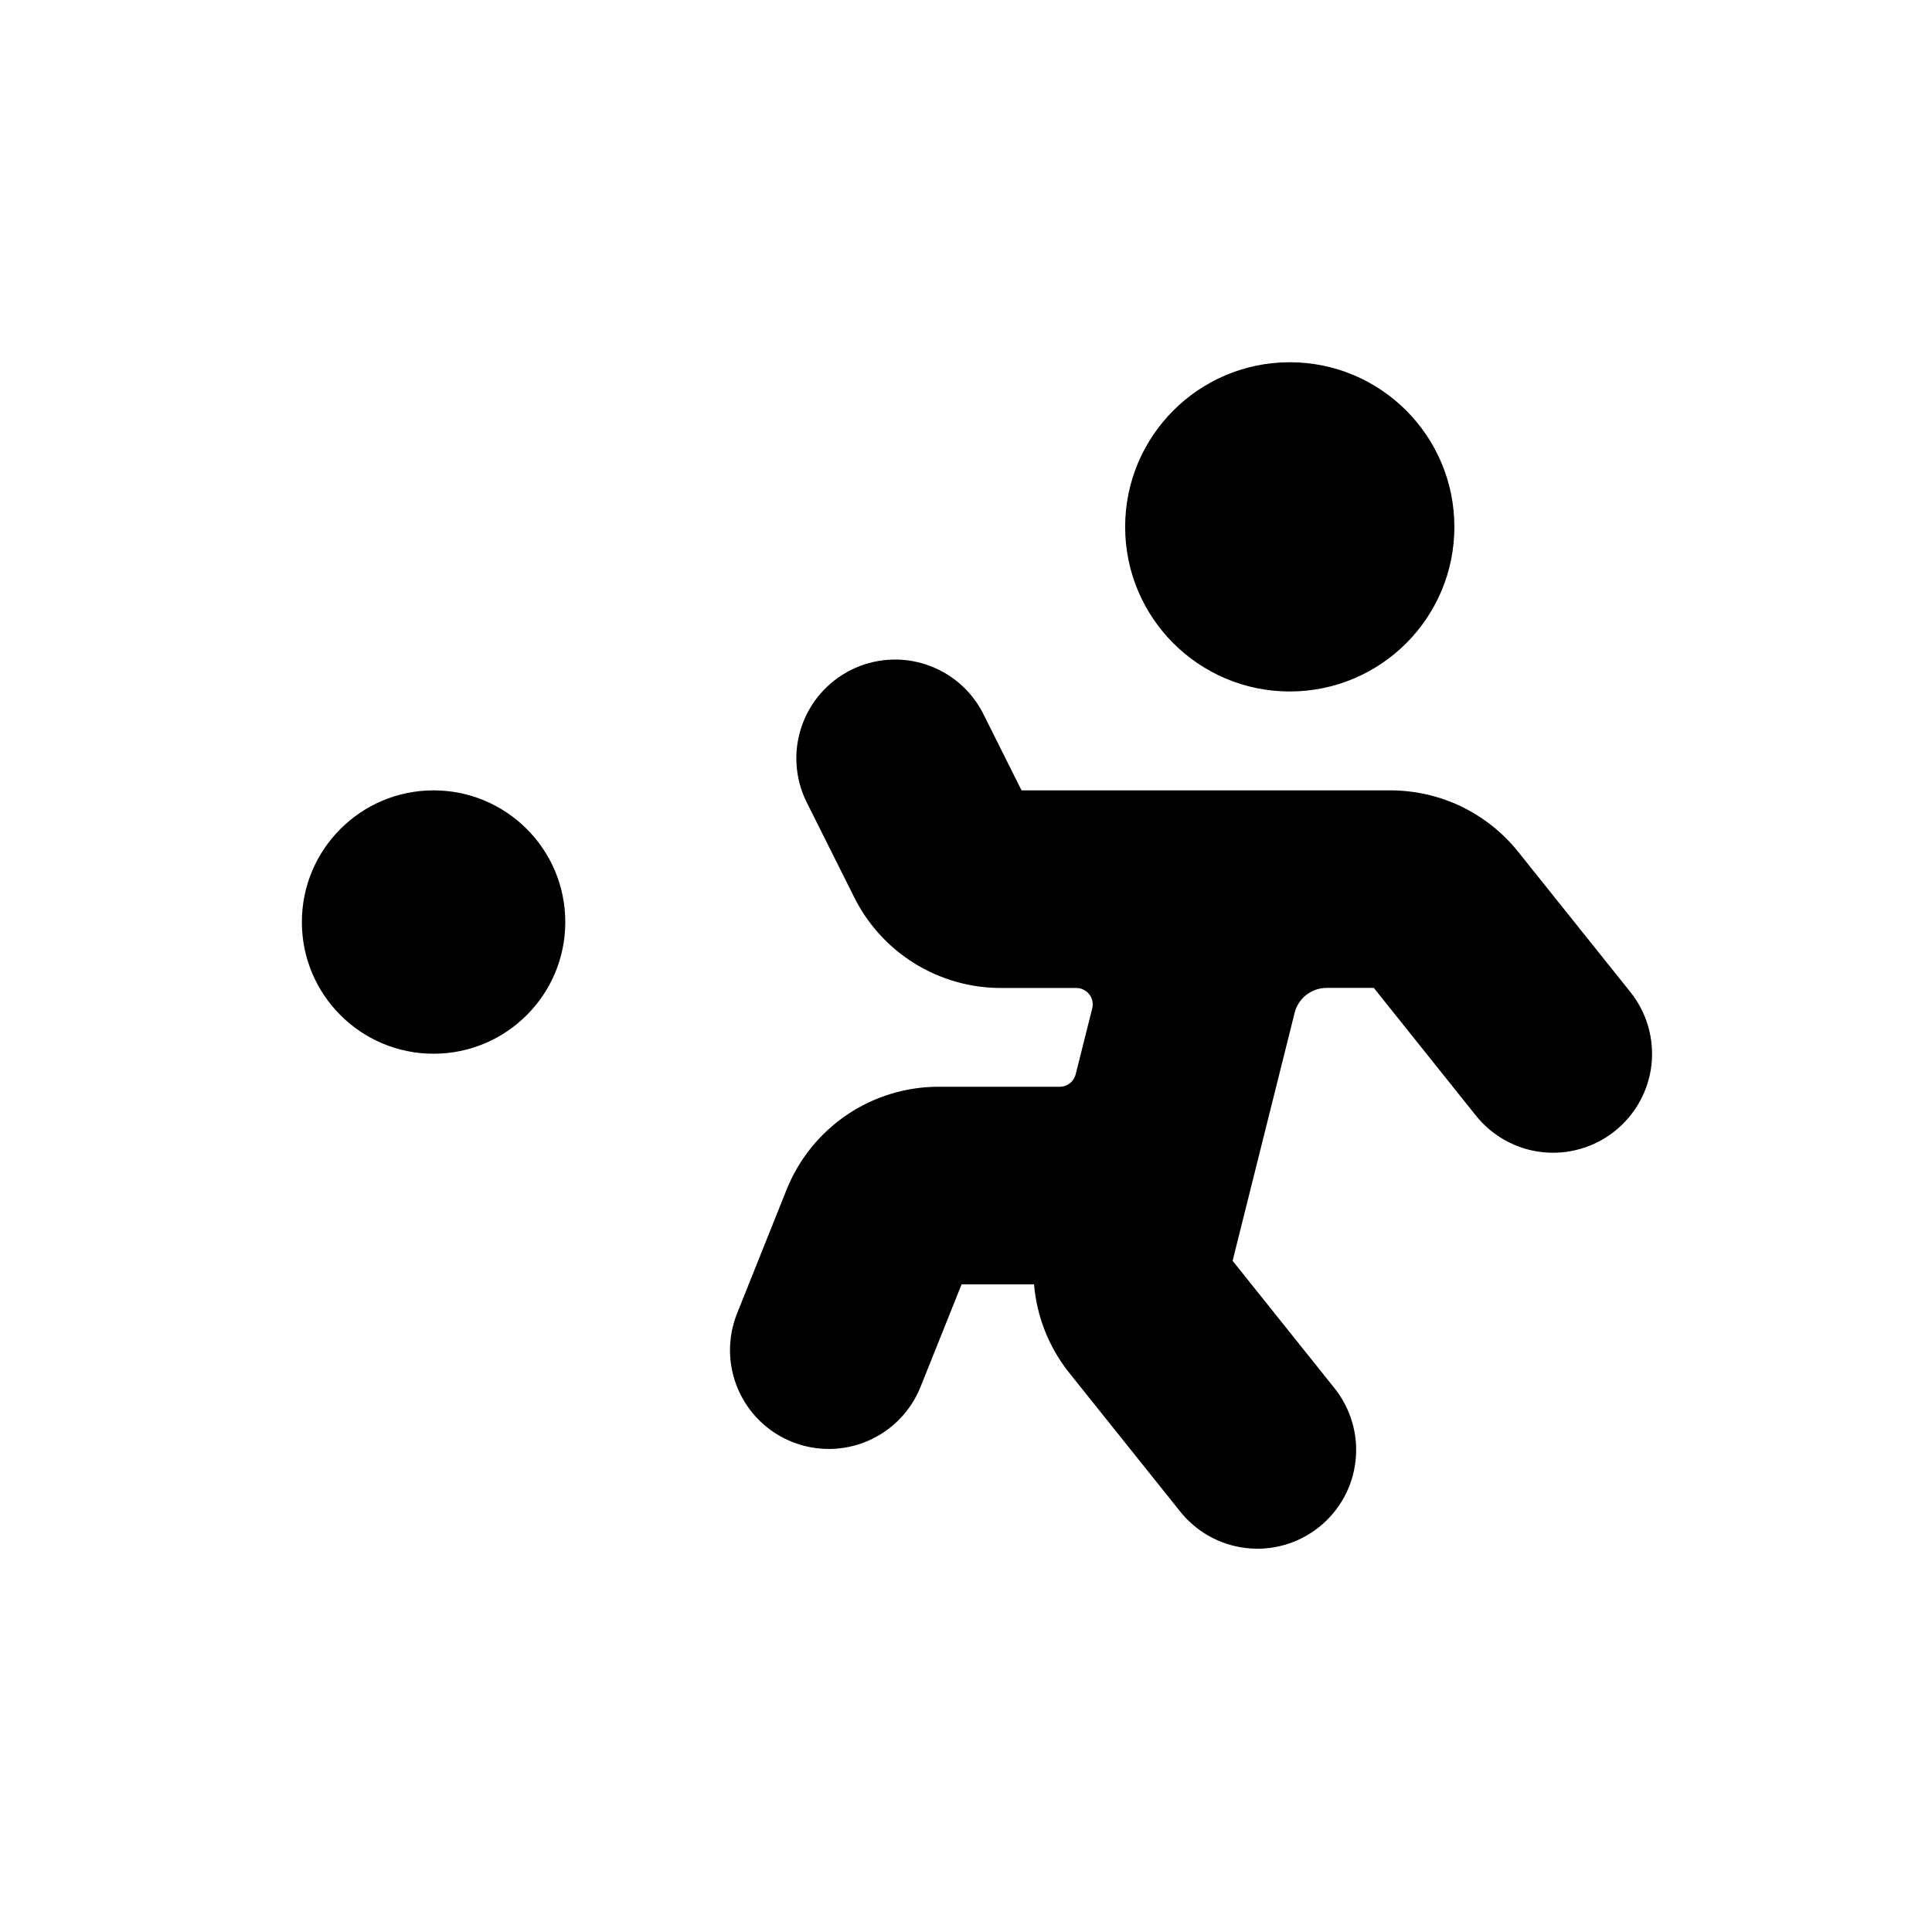
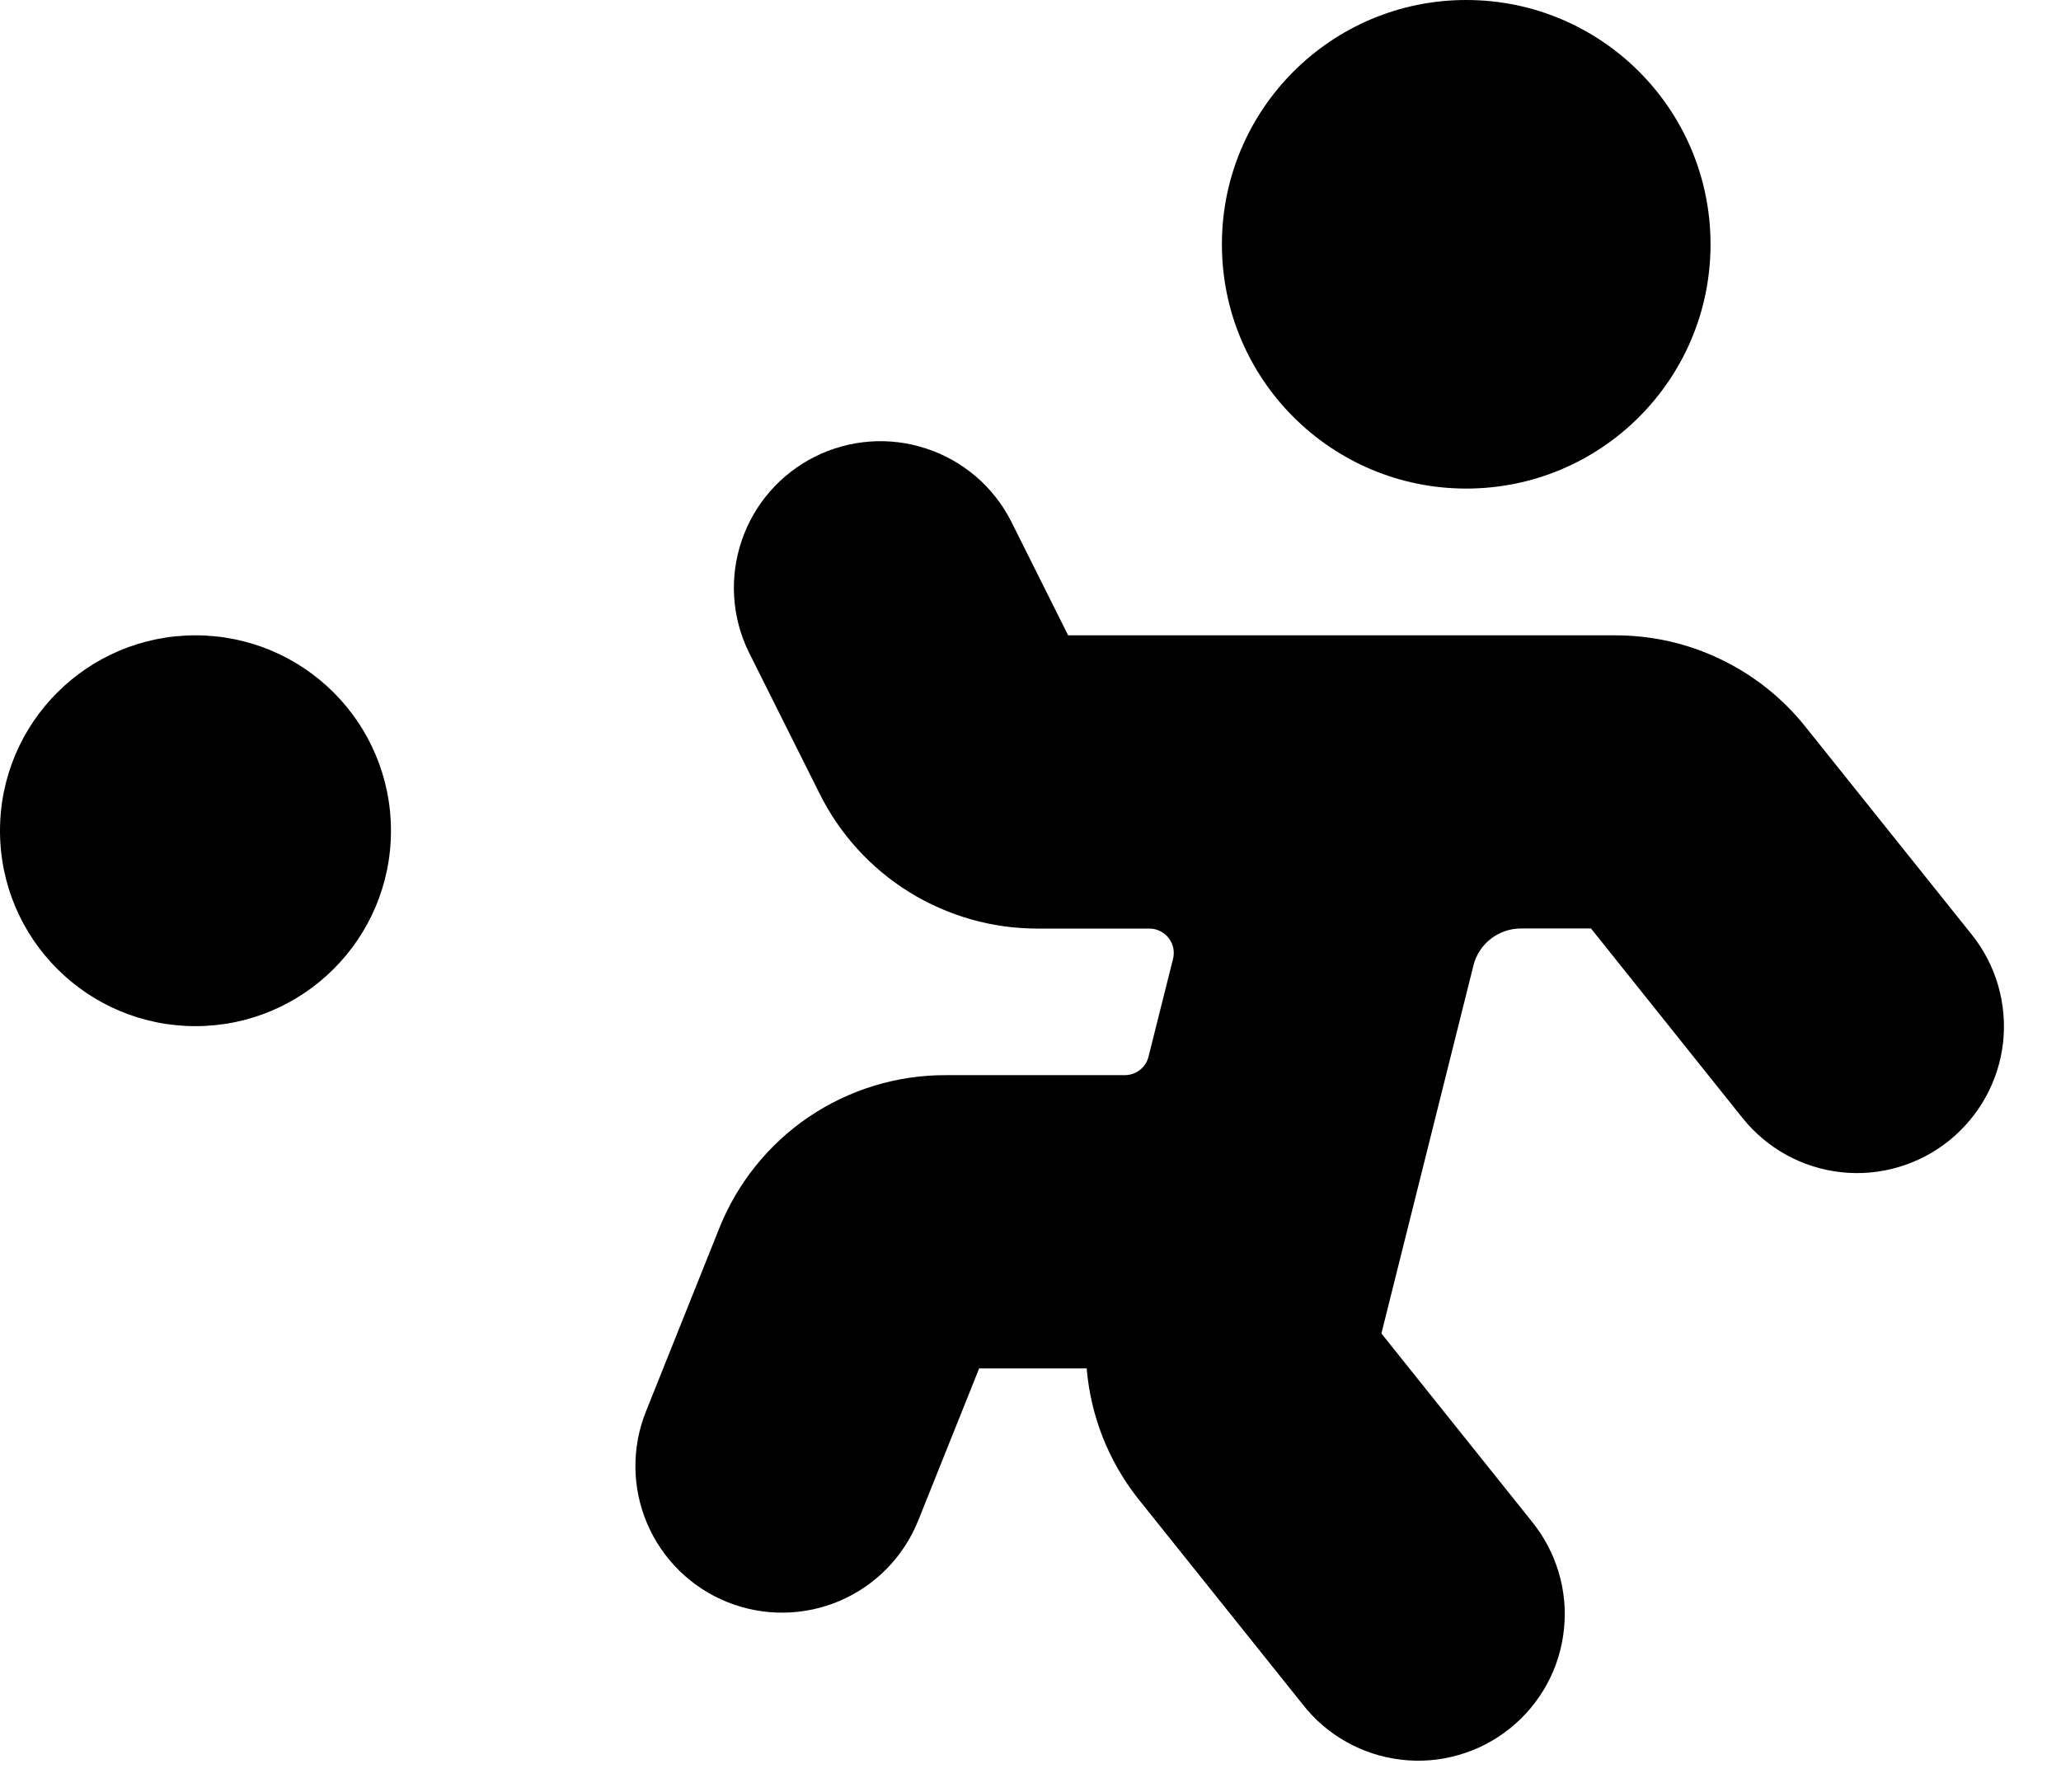
- <svg xmlns="http://www.w3.org/2000/svg" viewBox="0 0 32 32" fill="none">
-   <path d="M21.363 11.453C22.869 11.453 24.089 10.233 24.089 8.727C24.089 7.221 22.869 6 21.363 6C19.857 6 18.636 7.221 18.636 8.727C18.636 10.233 19.857 11.453 21.363 11.453Z" fill="currentColor" />
-   <path d="M7.181 17.453C8.386 17.453 9.363 16.477 9.363 15.272C9.363 14.067 8.386 13.091 7.181 13.091C5.977 13.091 5 14.067 5 15.272C5 16.477 5.977 17.453 7.181 17.453Z" fill="currentColor" />
-   <path d="M26.751 18.731C26.918 18.596 27.058 18.43 27.161 18.242C27.265 18.054 27.33 17.847 27.354 17.633C27.377 17.42 27.358 17.203 27.298 16.997C27.238 16.791 27.138 16.598 27.004 16.431L25.151 14.115C24.896 13.794 24.572 13.536 24.203 13.358C23.835 13.181 23.43 13.09 23.021 13.091H16.92L16.281 11.813C16.085 11.43 15.745 11.14 15.335 11.006C14.926 10.871 14.48 10.904 14.094 11.097C13.709 11.29 13.415 11.626 13.277 12.034C13.138 12.442 13.166 12.889 13.355 13.276L14.144 14.853C14.369 15.308 14.716 15.69 15.147 15.957C15.578 16.224 16.075 16.365 16.581 16.364H17.827C17.868 16.364 17.909 16.373 17.946 16.392C17.983 16.41 18.015 16.436 18.041 16.468C18.066 16.501 18.084 16.539 18.093 16.579C18.101 16.619 18.101 16.661 18.091 16.701L17.817 17.793C17.802 17.852 17.769 17.904 17.721 17.942C17.674 17.979 17.615 18 17.555 18H15.556C15.011 17.998 14.478 18.16 14.026 18.466C13.575 18.772 13.226 19.206 13.025 19.713L12.208 21.755C12.047 22.158 12.052 22.608 12.223 23.007C12.394 23.406 12.716 23.721 13.119 23.882C13.522 24.043 13.973 24.038 14.372 23.867C14.771 23.696 15.085 23.374 15.247 22.971L15.927 21.273H17.127C17.171 21.799 17.367 22.3 17.692 22.716L19.536 25.021C19.669 25.192 19.835 25.335 20.024 25.441C20.212 25.547 20.42 25.615 20.635 25.64C20.851 25.666 21.069 25.648 21.277 25.588C21.485 25.529 21.679 25.428 21.848 25.293C22.017 25.158 22.158 24.99 22.262 24.8C22.366 24.61 22.431 24.401 22.453 24.186C22.476 23.971 22.456 23.753 22.393 23.545C22.331 23.338 22.228 23.145 22.091 22.977L20.416 20.883L21.443 16.776C21.472 16.658 21.541 16.553 21.636 16.479C21.732 16.404 21.85 16.363 21.972 16.363H22.755L24.445 18.477C24.58 18.646 24.746 18.786 24.935 18.89C25.124 18.994 25.331 19.06 25.545 19.083C25.759 19.107 25.976 19.088 26.183 19.027C26.39 18.967 26.583 18.866 26.751 18.731Z" fill="currentColor" />
+ <svg xmlns="http://www.w3.org/2000/svg" viewBox="0 0 23 20" fill="none">
+   <path d="M16.363 5.453C17.869 5.453 19.089 4.233 19.089 2.727C19.089 1.221 17.869 0 16.363 0C14.857 0 13.636 1.221 13.636 2.727C13.636 4.233 14.857 5.453 16.363 5.453Z" fill="currentColor" />
+   <path d="M2.181 11.453C3.386 11.453 4.363 10.477 4.363 9.272C4.363 8.067 3.386 7.091 2.181 7.091C0.977 7.091 0 8.067 0 9.272C0 10.477 0.977 11.453 2.181 11.453Z" fill="currentColor" />
+   <path d="M21.751 12.731C21.918 12.596 22.058 12.43 22.161 12.242C22.265 12.054 22.33 11.847 22.354 11.633C22.377 11.42 22.358 11.204 22.298 10.997C22.238 10.791 22.138 10.598 22.004 10.431L20.151 8.115C19.896 7.794 19.572 7.536 19.203 7.359C18.835 7.181 18.43 7.09 18.021 7.091H11.92L11.281 5.813C11.085 5.43 10.745 5.14 10.335 5.006C9.926 4.871 9.48 4.904 9.094 5.097C8.709 5.29 8.415 5.626 8.277 6.034C8.138 6.442 8.166 6.889 8.355 7.276L9.144 8.853C9.369 9.308 9.716 9.69 10.147 9.957C10.578 10.224 11.075 10.365 11.581 10.364H12.827C12.868 10.364 12.909 10.373 12.946 10.392C12.983 10.41 13.015 10.436 13.041 10.468C13.066 10.501 13.084 10.539 13.093 10.579C13.101 10.62 13.101 10.661 13.091 10.701L12.817 11.793C12.803 11.852 12.769 11.904 12.721 11.942C12.674 11.979 12.615 11.999 12.555 12H10.556C10.011 11.998 9.478 12.161 9.026 12.466C8.575 12.772 8.226 13.207 8.025 13.713L7.208 15.755C7.047 16.158 7.052 16.608 7.223 17.007C7.394 17.406 7.716 17.721 8.119 17.882C8.522 18.043 8.973 18.038 9.372 17.867C9.771 17.696 10.085 17.374 10.247 16.971L10.927 15.273H12.127C12.171 15.799 12.367 16.3 12.692 16.716L14.536 19.021C14.669 19.192 14.835 19.335 15.024 19.441C15.212 19.547 15.42 19.615 15.635 19.64C15.851 19.666 16.069 19.648 16.277 19.588C16.485 19.529 16.679 19.428 16.848 19.293C17.017 19.158 17.158 18.99 17.262 18.8C17.366 18.61 17.431 18.401 17.453 18.186C17.476 17.971 17.456 17.753 17.393 17.545C17.331 17.338 17.228 17.145 17.091 16.977L15.416 14.883L16.443 10.776C16.472 10.658 16.541 10.553 16.636 10.479C16.732 10.404 16.85 10.363 16.972 10.363H17.755L19.445 12.477C19.58 12.646 19.746 12.786 19.935 12.89C20.124 12.994 20.331 13.06 20.545 13.083C20.759 13.107 20.976 13.088 21.183 13.027C21.39 12.967 21.583 12.866 21.751 12.731Z" fill="currentColor" />
</svg>
